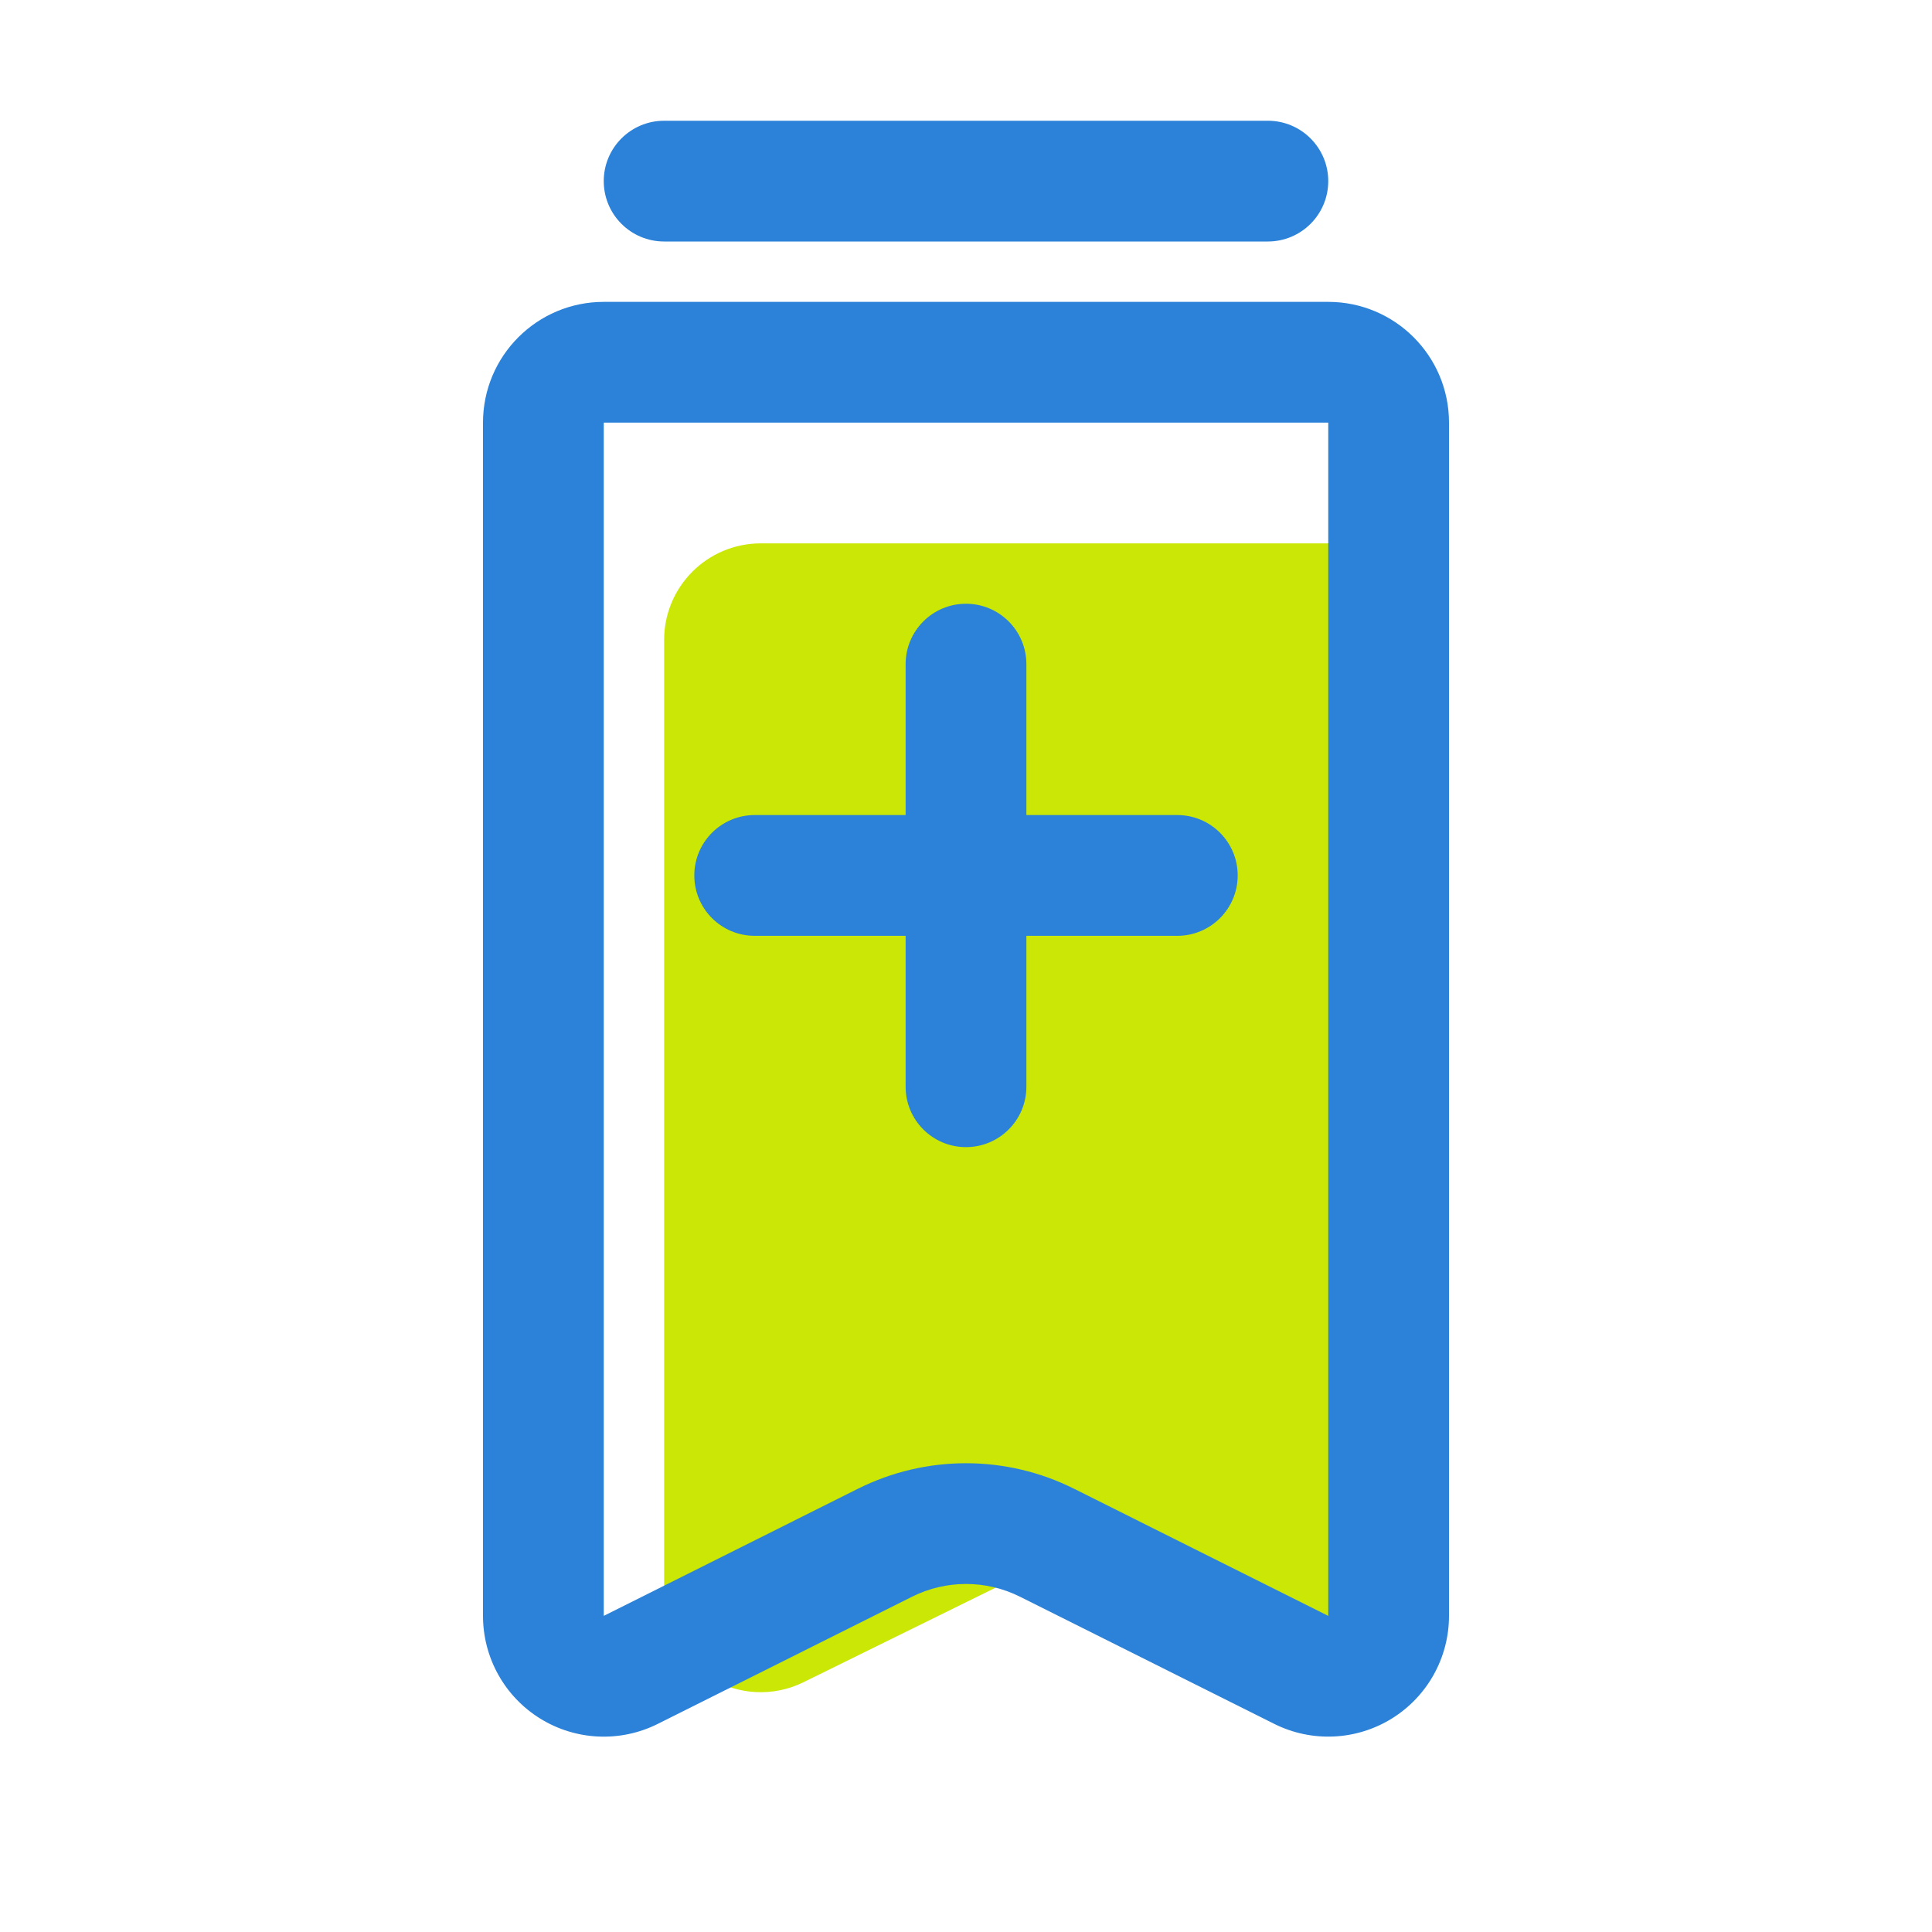
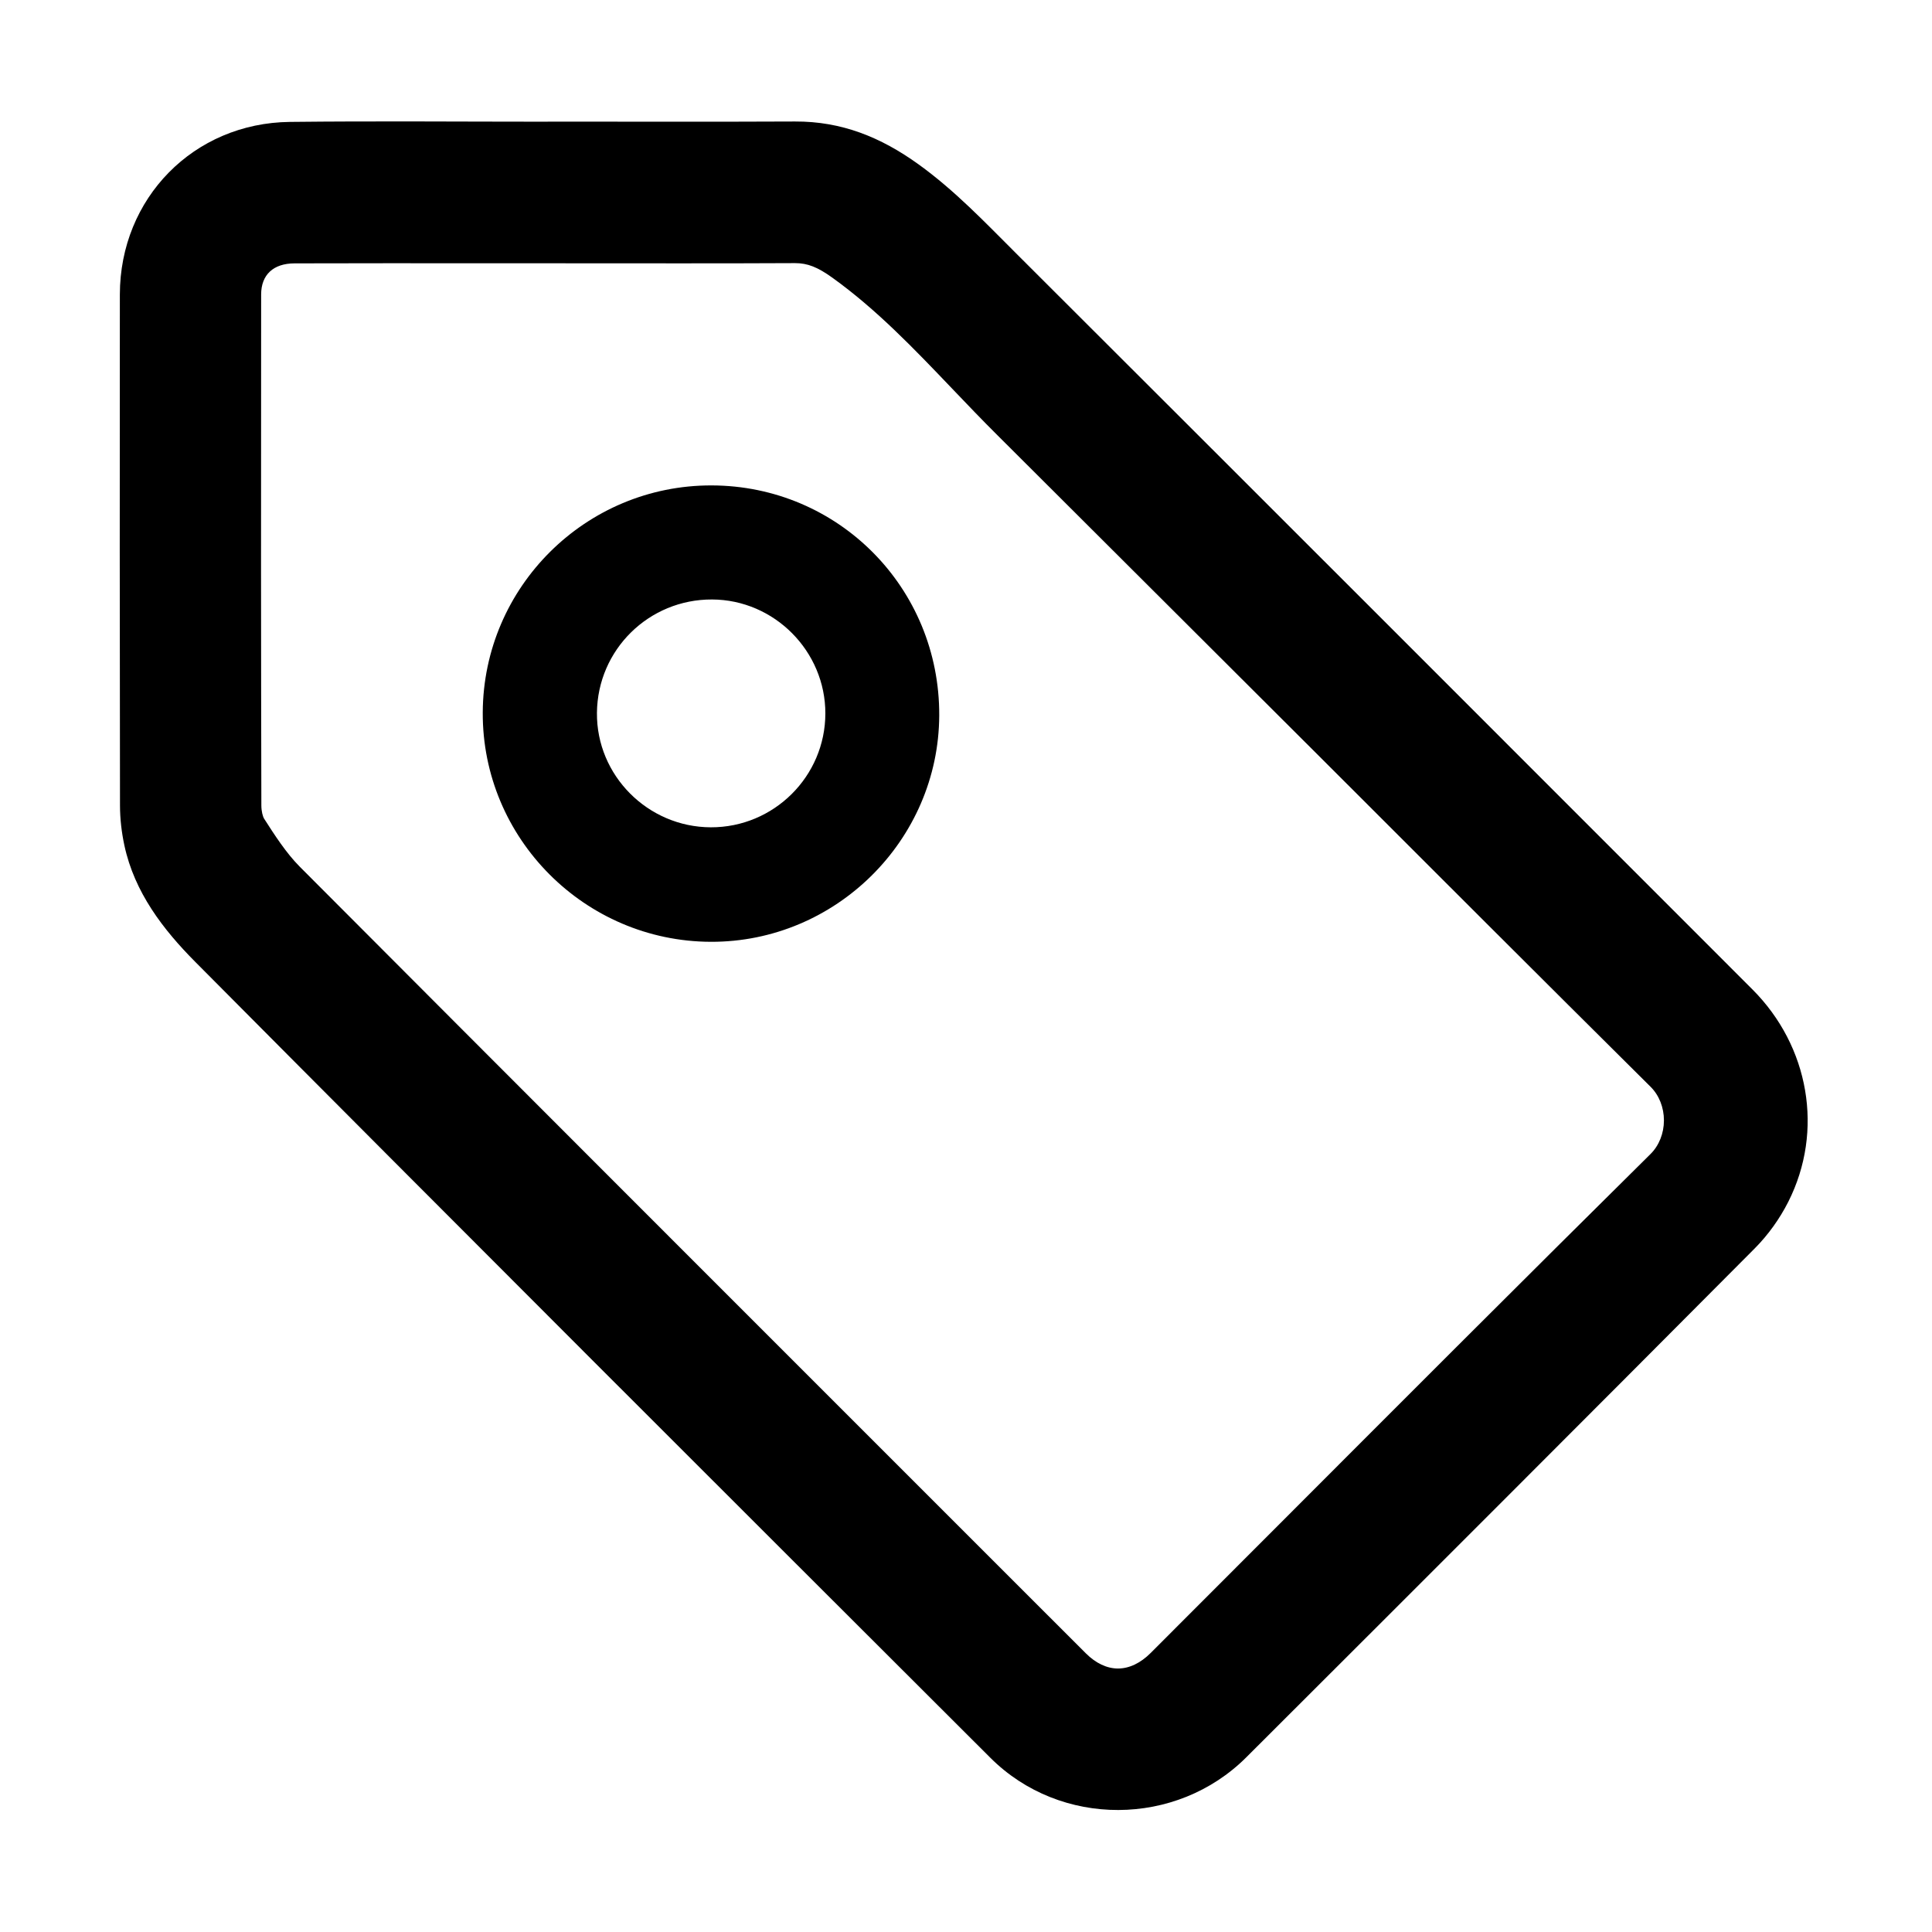
- <svg xmlns="http://www.w3.org/2000/svg" t="1639644768460" class="icon" viewBox="0 0 1024 1024" version="1.1" p-id="6788" width="200" height="200">
+ <svg xmlns="http://www.w3.org/2000/svg" t="1639706367764" class="icon" viewBox="0 0 1024 1024" version="1.1" p-id="2362" width="200" height="200">
  <defs>
    <style type="text/css" />
  </defs>
-   <path d="M352 64h320a32 32 0 0 1 0 64H352a32 32 0 0 1 0-64z" fill="#2B82D8" p-id="6789" />
-   <path d="M403.2 288h313.6a51.2 51.2 0 0 1 51.2 51.2v506.528a51.2 51.2 0 0 1-73.824 45.92l-111.584-54.912a51.264 51.264 0 0 0-45.216 0l-111.584 54.912A51.2 51.2 0 0 1 352 845.728V339.2A51.2 51.2 0 0 1 403.2 288z" fill="#CAE705" p-id="6790" />
-   <path d="M400 496a32 32 0 0 1 0-64h224a32 32 0 0 1 0 64h-224z" fill="#2B82D8" p-id="6791" />
-   <path d="M480 352a32 32 0 0 1 64 0v224a32 32 0 0 1-64 0v-224z" fill="#2B82D8" p-id="6792" />
-   <path d="M320 224v632.448l134.752-67.392a128.032 128.032 0 0 1 114.496 0L704 856.448V224H320z m0-64h384a64 64 0 0 1 64 64v632.448a64 64 0 0 1-92.608 57.248l-134.752-67.392a63.904 63.904 0 0 0-57.248 0l-134.752 67.392A64 64 0 0 1 256 856.448V224a64 64 0 0 1 64-64z" fill="#2B82D8" p-id="6793" />
+   <path d="M290.179 125.042" p-id="2363" />
+   <path d="M376.757 499.177c-66.842-0.223-121.19-54.85-120.89-121.511 0.298-66.602 54.58-120.508 121.223-120.388 67.325 0.126 121.034 54.392 120.723 121.973C497.509 445.318 442.92 499.394 376.757 499.177L376.757 499.177zM376.738 438.489c33.411 0.102 60.682-26.999 60.717-60.328 0.036-33.022-27.048-60.281-60.029-60.424-33.513-0.142-60.704 26.612-61.034 60.054C316.068 410.957 343.338 438.382 376.738 438.489L376.738 438.489zM376.738 438.489" p-id="2364" />
+   <path d="M928.818 524.409C798.774 394.333 668.764 264.225 538.569 134.3c-16.505-16.464-32.48-33.327-51.724-47.196-20.039-14.437-40.845-22.821-65.433-22.706-43.687 0.21-87.372 0.06-131.058 0.06 0 0.012 0 0.031-0.006 0.047-45.562 0-91.133-0.399-136.69 0.108-51.029 0.568-90.073 40.454-90.134 91.478-0.094 90.289-0.078 180.586 0.072 270.879 0.013 7.04 0.851 14.201 2.326 21.09 5.334 24.897 20.548 44.632 37.61 61.803 140.087 140.993 280.765 281.403 421.419 421.836 37.091 37.024 98.472 36.778 135.613-0.293 89.948-89.77 179.825-179.614 269.462-269.702 7.1-7.127 13.276-15.758 17.81-24.74C966.805 599.406 958.936 554.523 928.818 524.409zM874.814 611.652c-65.811 65.096-132.3 131.677-196.602 196.065-22.779 22.808-45.558 45.618-68.352 68.41-5.378 5.378-11.363 8.22-17.309 8.22-5.879 0-11.776-2.791-17.054-8.069l-74.783-74.772C388.64 689.455 272.75 573.59 158.959 459.452c-7.272-7.292-13.471-16.957-18.939-25.484-0.736-1.148-1.489-3.954-1.495-7.08-0.19-79.288-0.227-165.335-0.115-270.798 0.01-10.446 6.445-16.458 17.653-16.496 14.645-0.052 30.605-0.076 50.232-0.076 10.843 0 21.688 0.007 32.533 0.014 10.85 0.007 21.699 0.014 32.545 0.014l18.806 0c11.94 0 23.879 0.009 35.818 0.018 11.946 0.009 23.893 0.019 35.839 0.019 23.338 0 42.227-0.039 59.445-0.12l0.151 0c6.569 0 11.928 2.099 19.77 7.744 23.378 16.818 42.937 37.295 63.644 58.974 7.713 8.075 15.687 16.425 23.806 24.485L701.074 402.674c56.885 56.892 115.705 115.719 173.788 173.368 4.49 4.456 7.062 10.942 7.057 17.795C881.913 600.696 879.323 607.189 874.814 611.652z" p-id="2365" />
</svg>
